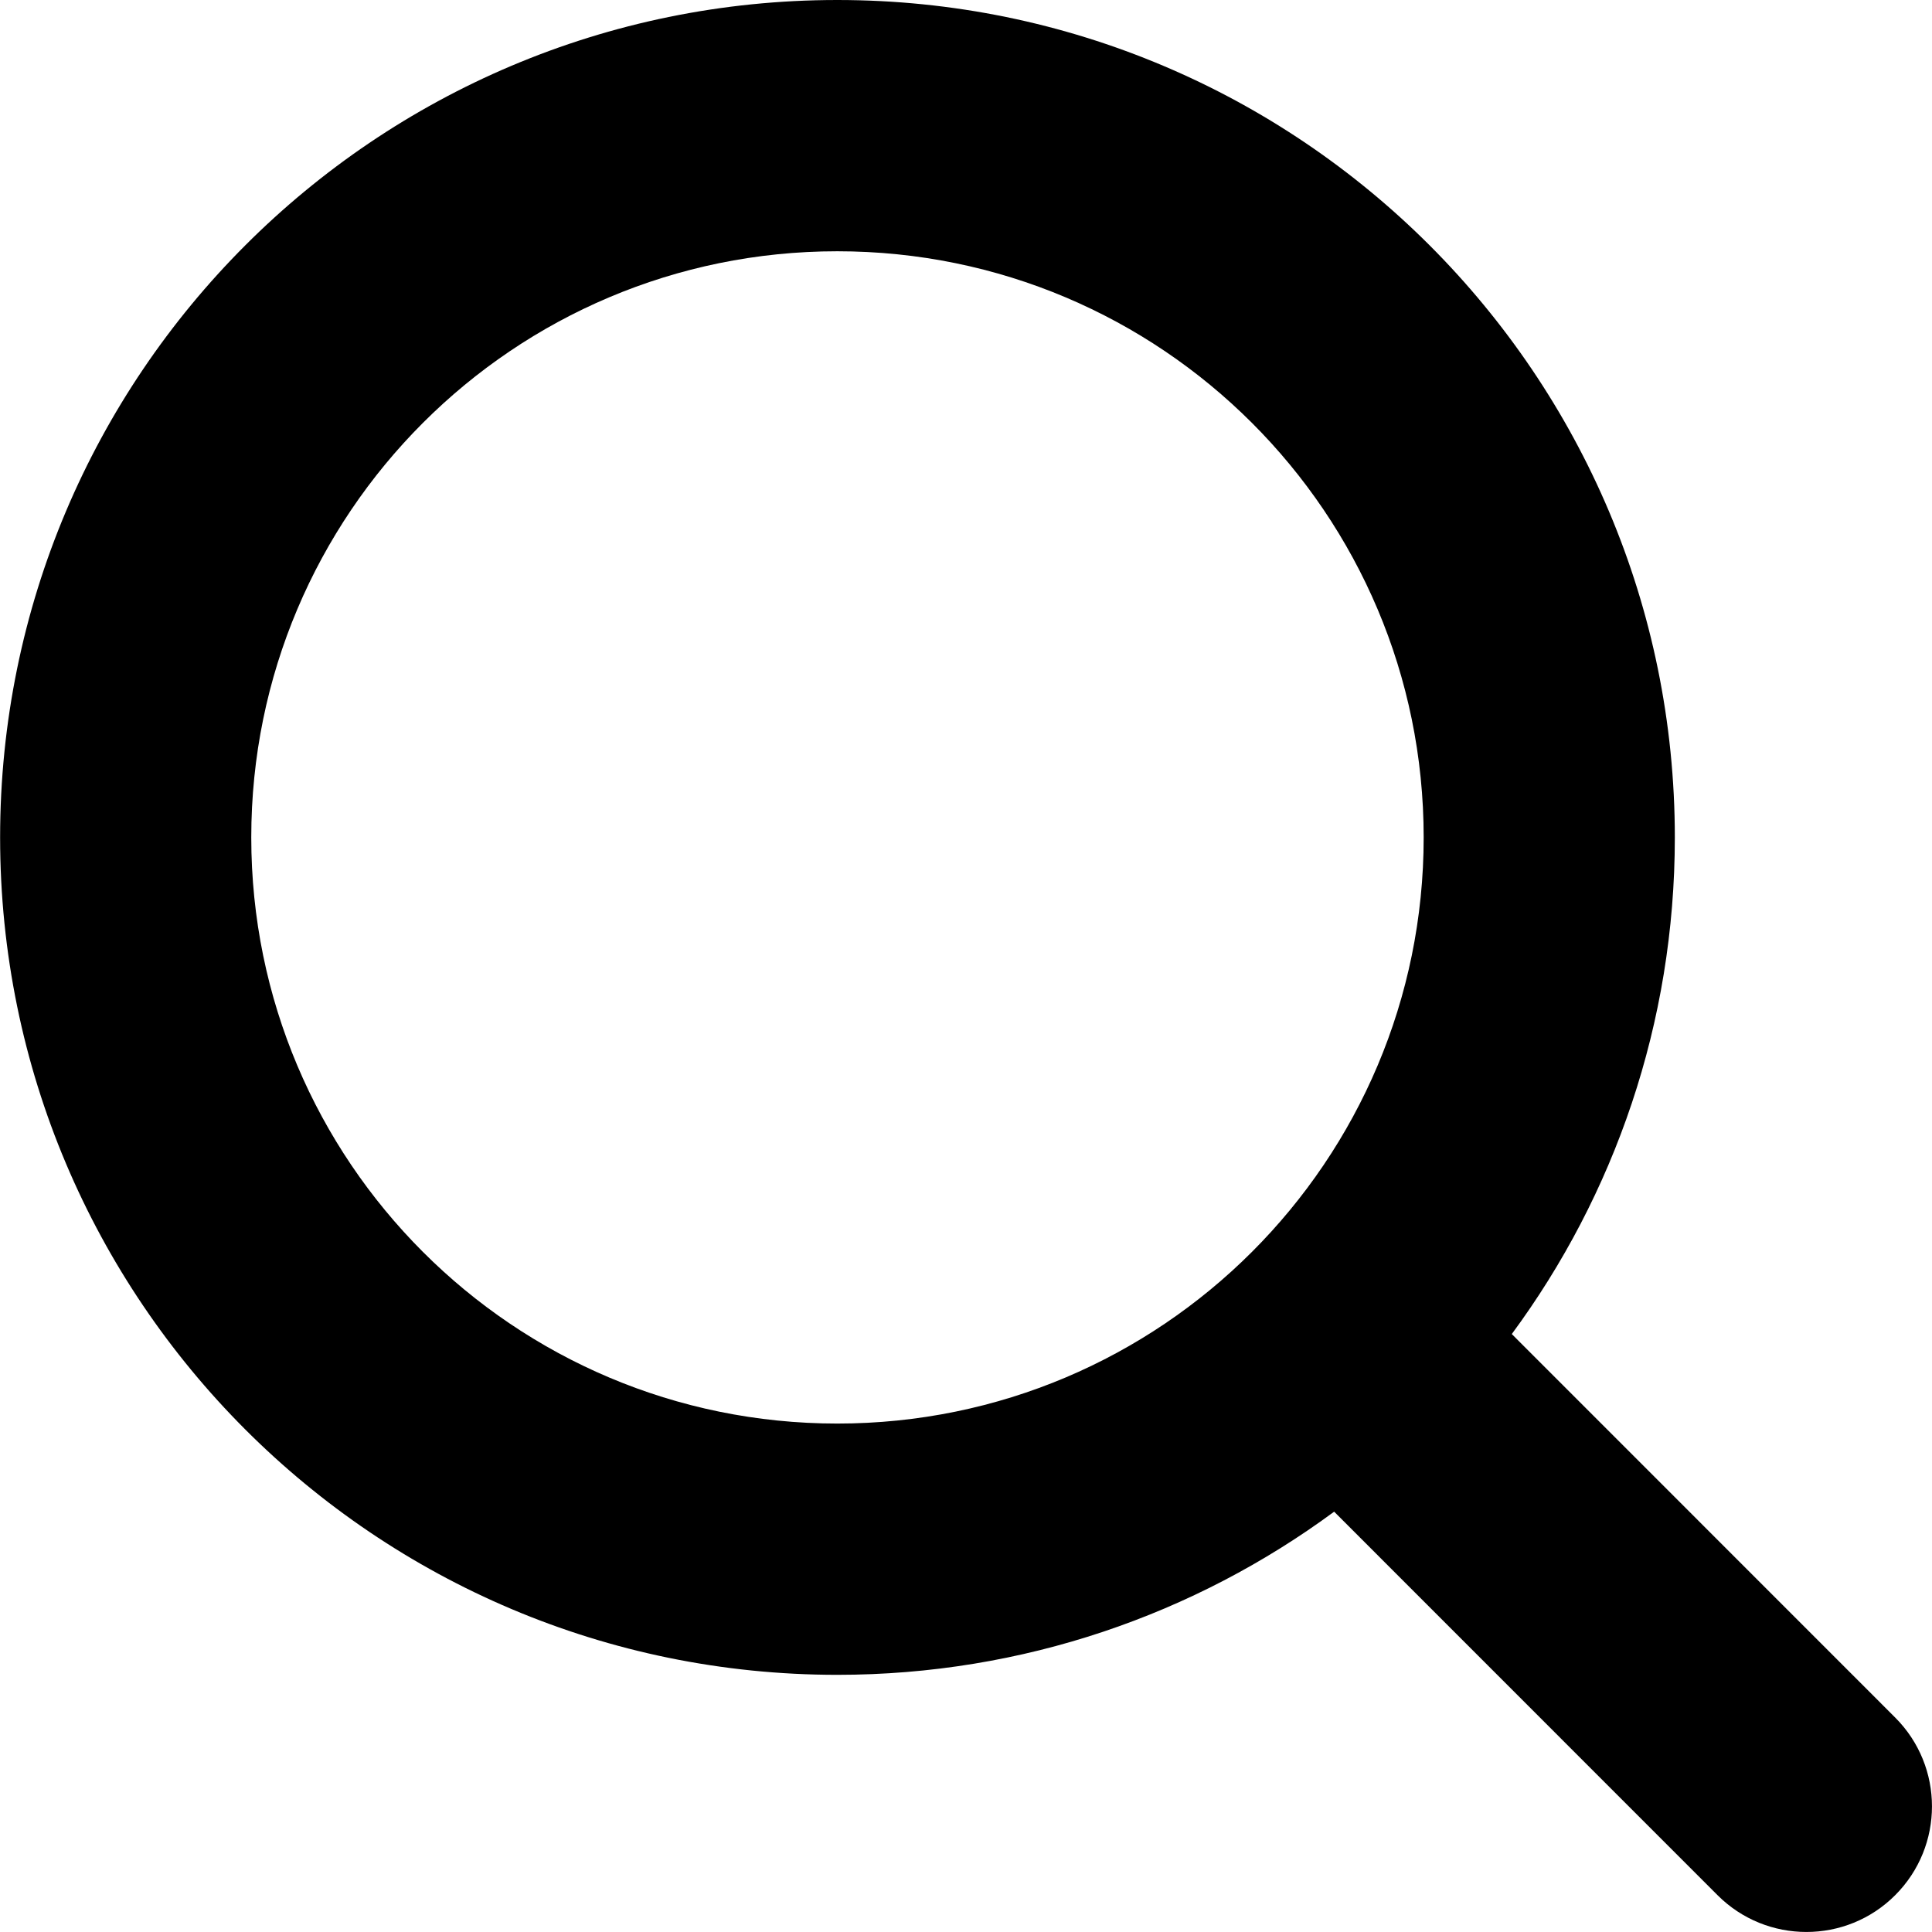
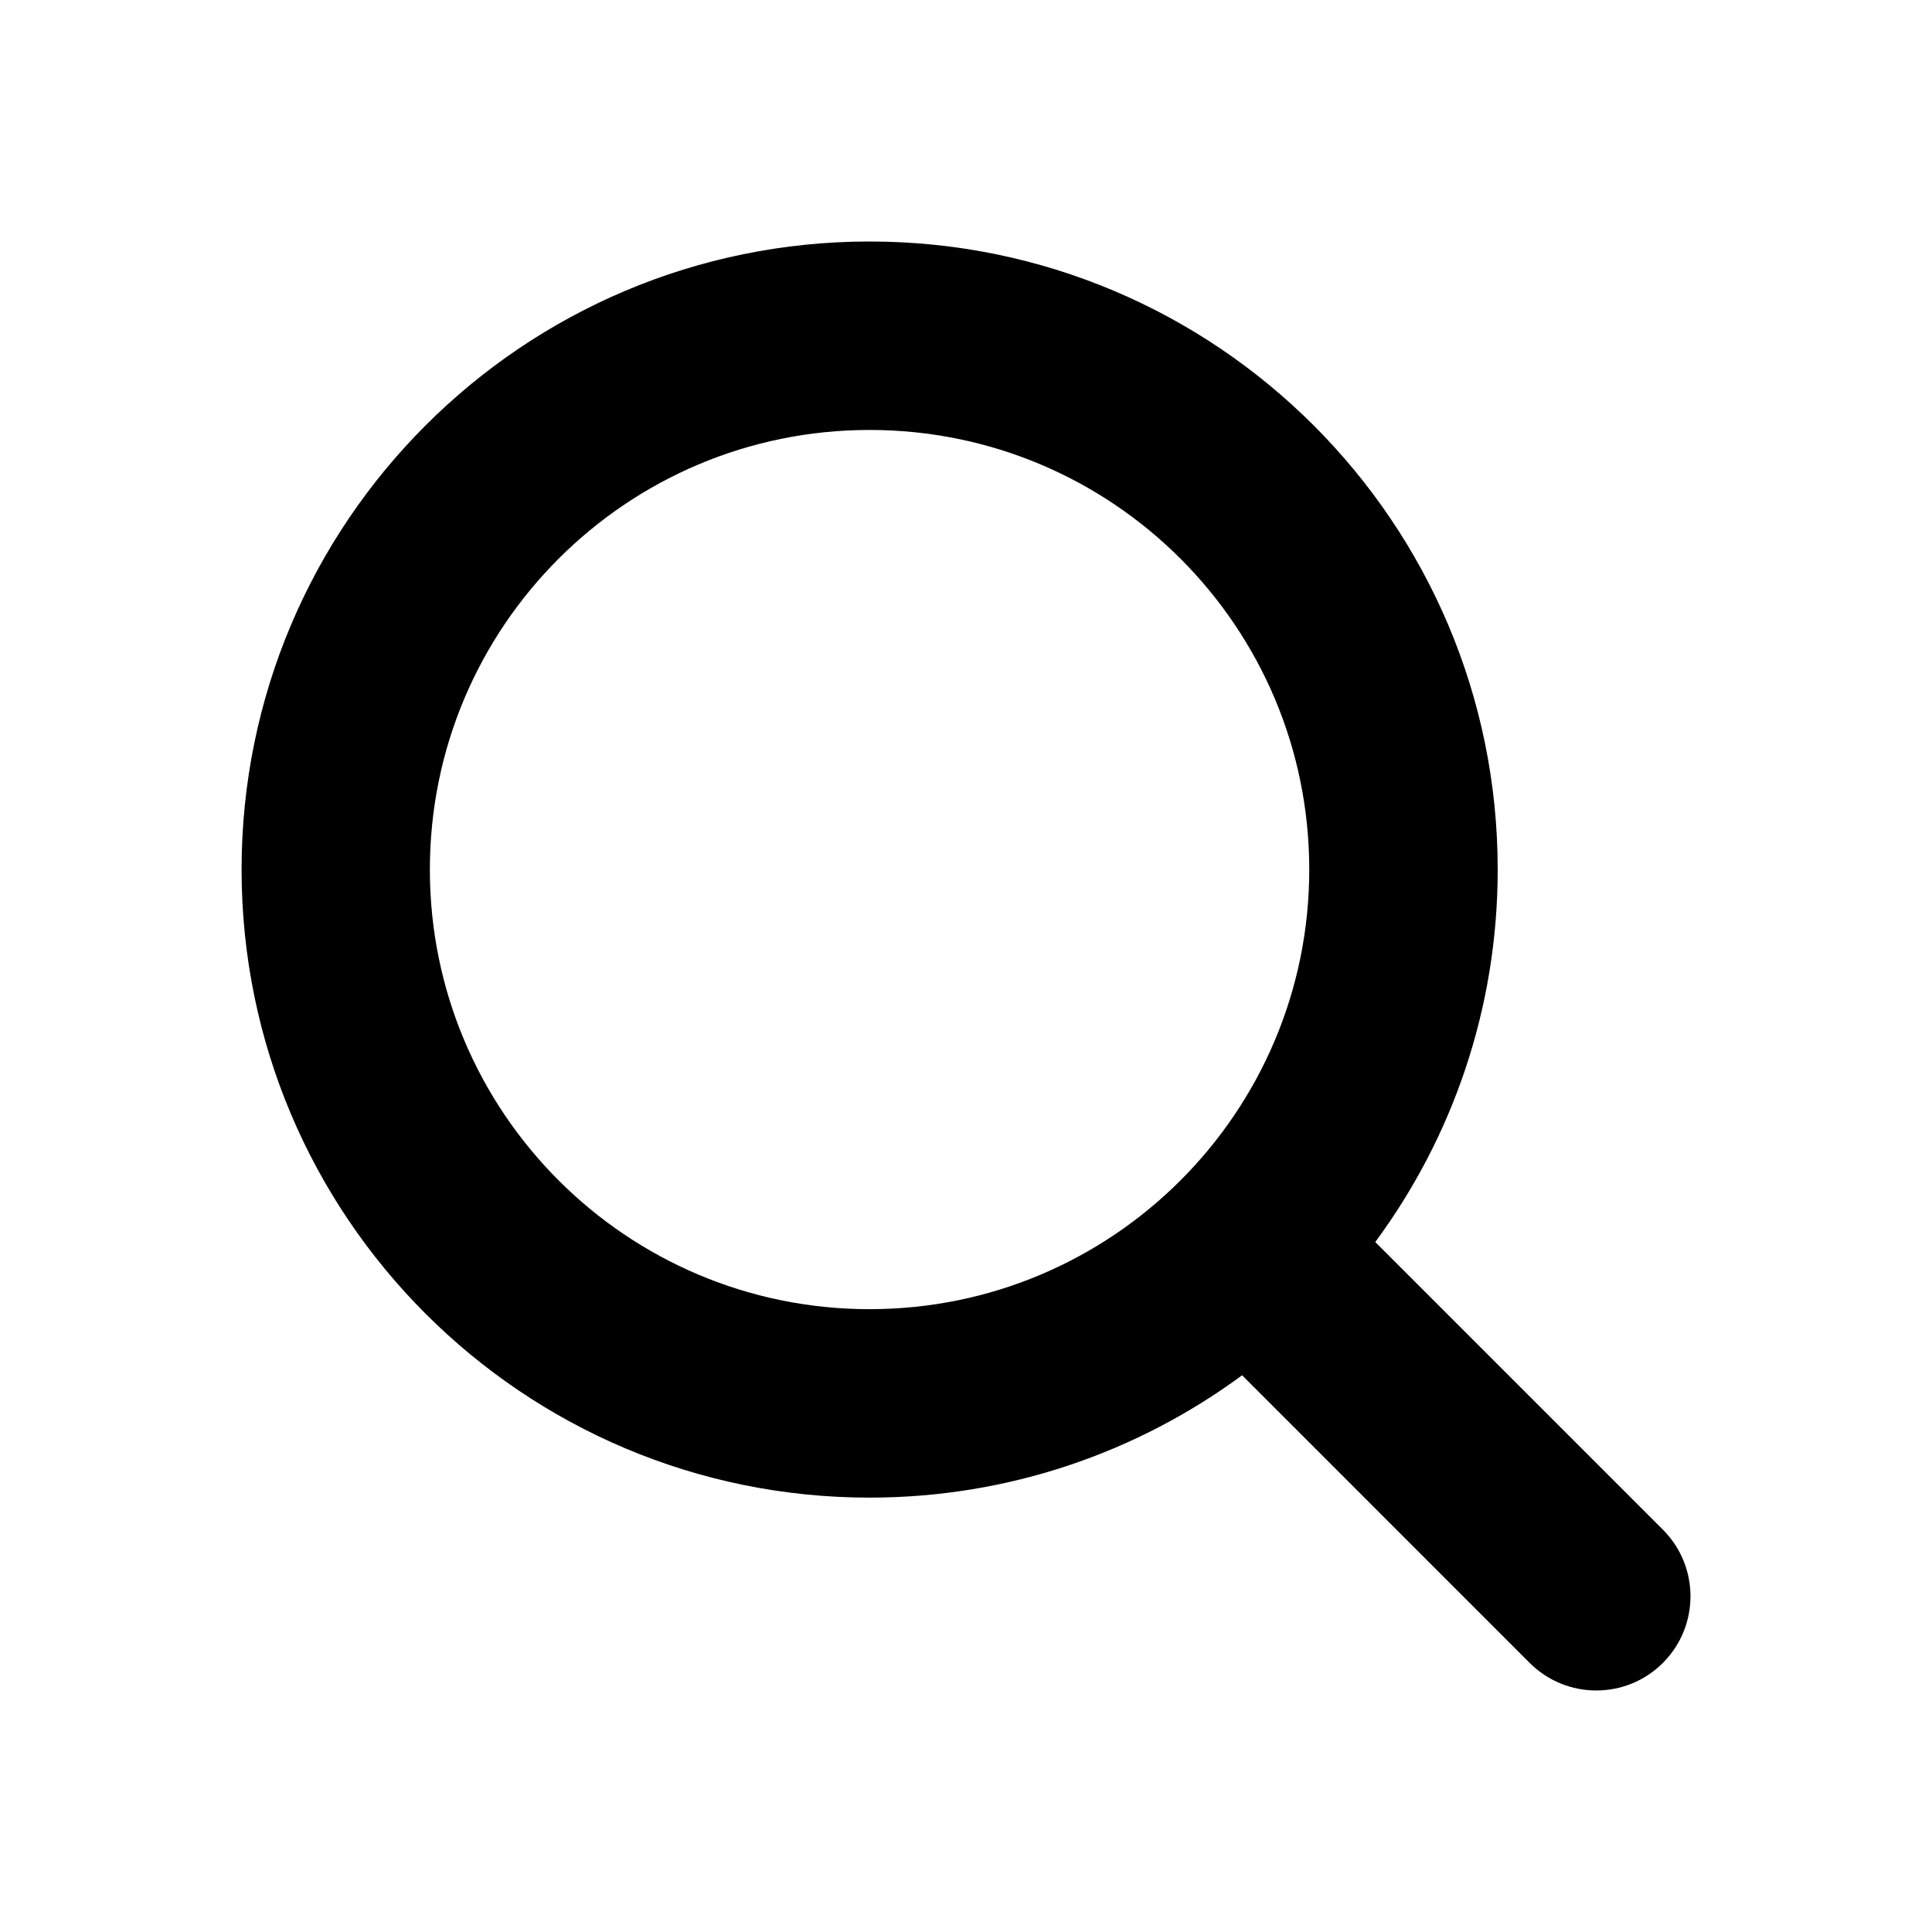
- <svg xmlns="http://www.w3.org/2000/svg" viewBox="0 0 18 18">
-   <path d="M14.085,12.429 L17.657,16.002 C18.114,16.459 18.114,17.2 17.657,17.657 C17.201,18.114 16.459,18.114 16.002,17.657 L12.43,14.084 C11.134,15.039 9.534,15.604 7.801,15.604 C3.494,15.604 0.001,12.111 0.001,7.802 C0.001,3.493 3.494,0 7.801,0 C12.111,0 15.604,3.493 15.604,7.802 C15.604,9.534 15.04,11.135 14.085,12.429 M7.801,13.263 C10.819,13.263 13.264,10.818 13.264,7.802 C13.264,4.785 10.819,2.341 7.801,2.341 C4.785,2.341 2.341,4.785 2.341,7.802 C2.341,10.818 4.785,13.263 7.801,13.263" id="path-1" />
+ <svg xmlns="http://www.w3.org/2000/svg" viewBox="0 0 24 24">
+   <path d="M17.084,15.429 L20.657,19.002 C21.114,19.459 21.114,20.2 20.657,20.657 C20.201,21.114 19.459,21.114 19.002,20.657 L15.43,17.084 C14.134,18.039 12.534,18.604 10.802,18.604 C6.494,18.604 3.001,15.111 3.001,10.802 C3.001,6.493 6.494,3 10.802,3 C15.111,3 18.605,6.493 18.605,10.802 C18.605,12.534 18.04,14.135 17.084,15.429 M10.802,16.263 C13.819,16.263 16.264,13.818 16.264,10.802 C16.264,7.785 13.819,5.341 10.802,5.341 C7.785,5.341 5.34,7.785 5.34,10.802 C5.34,13.818 7.785,16.263 10.802,16.263" id="path-1" />
</svg>
